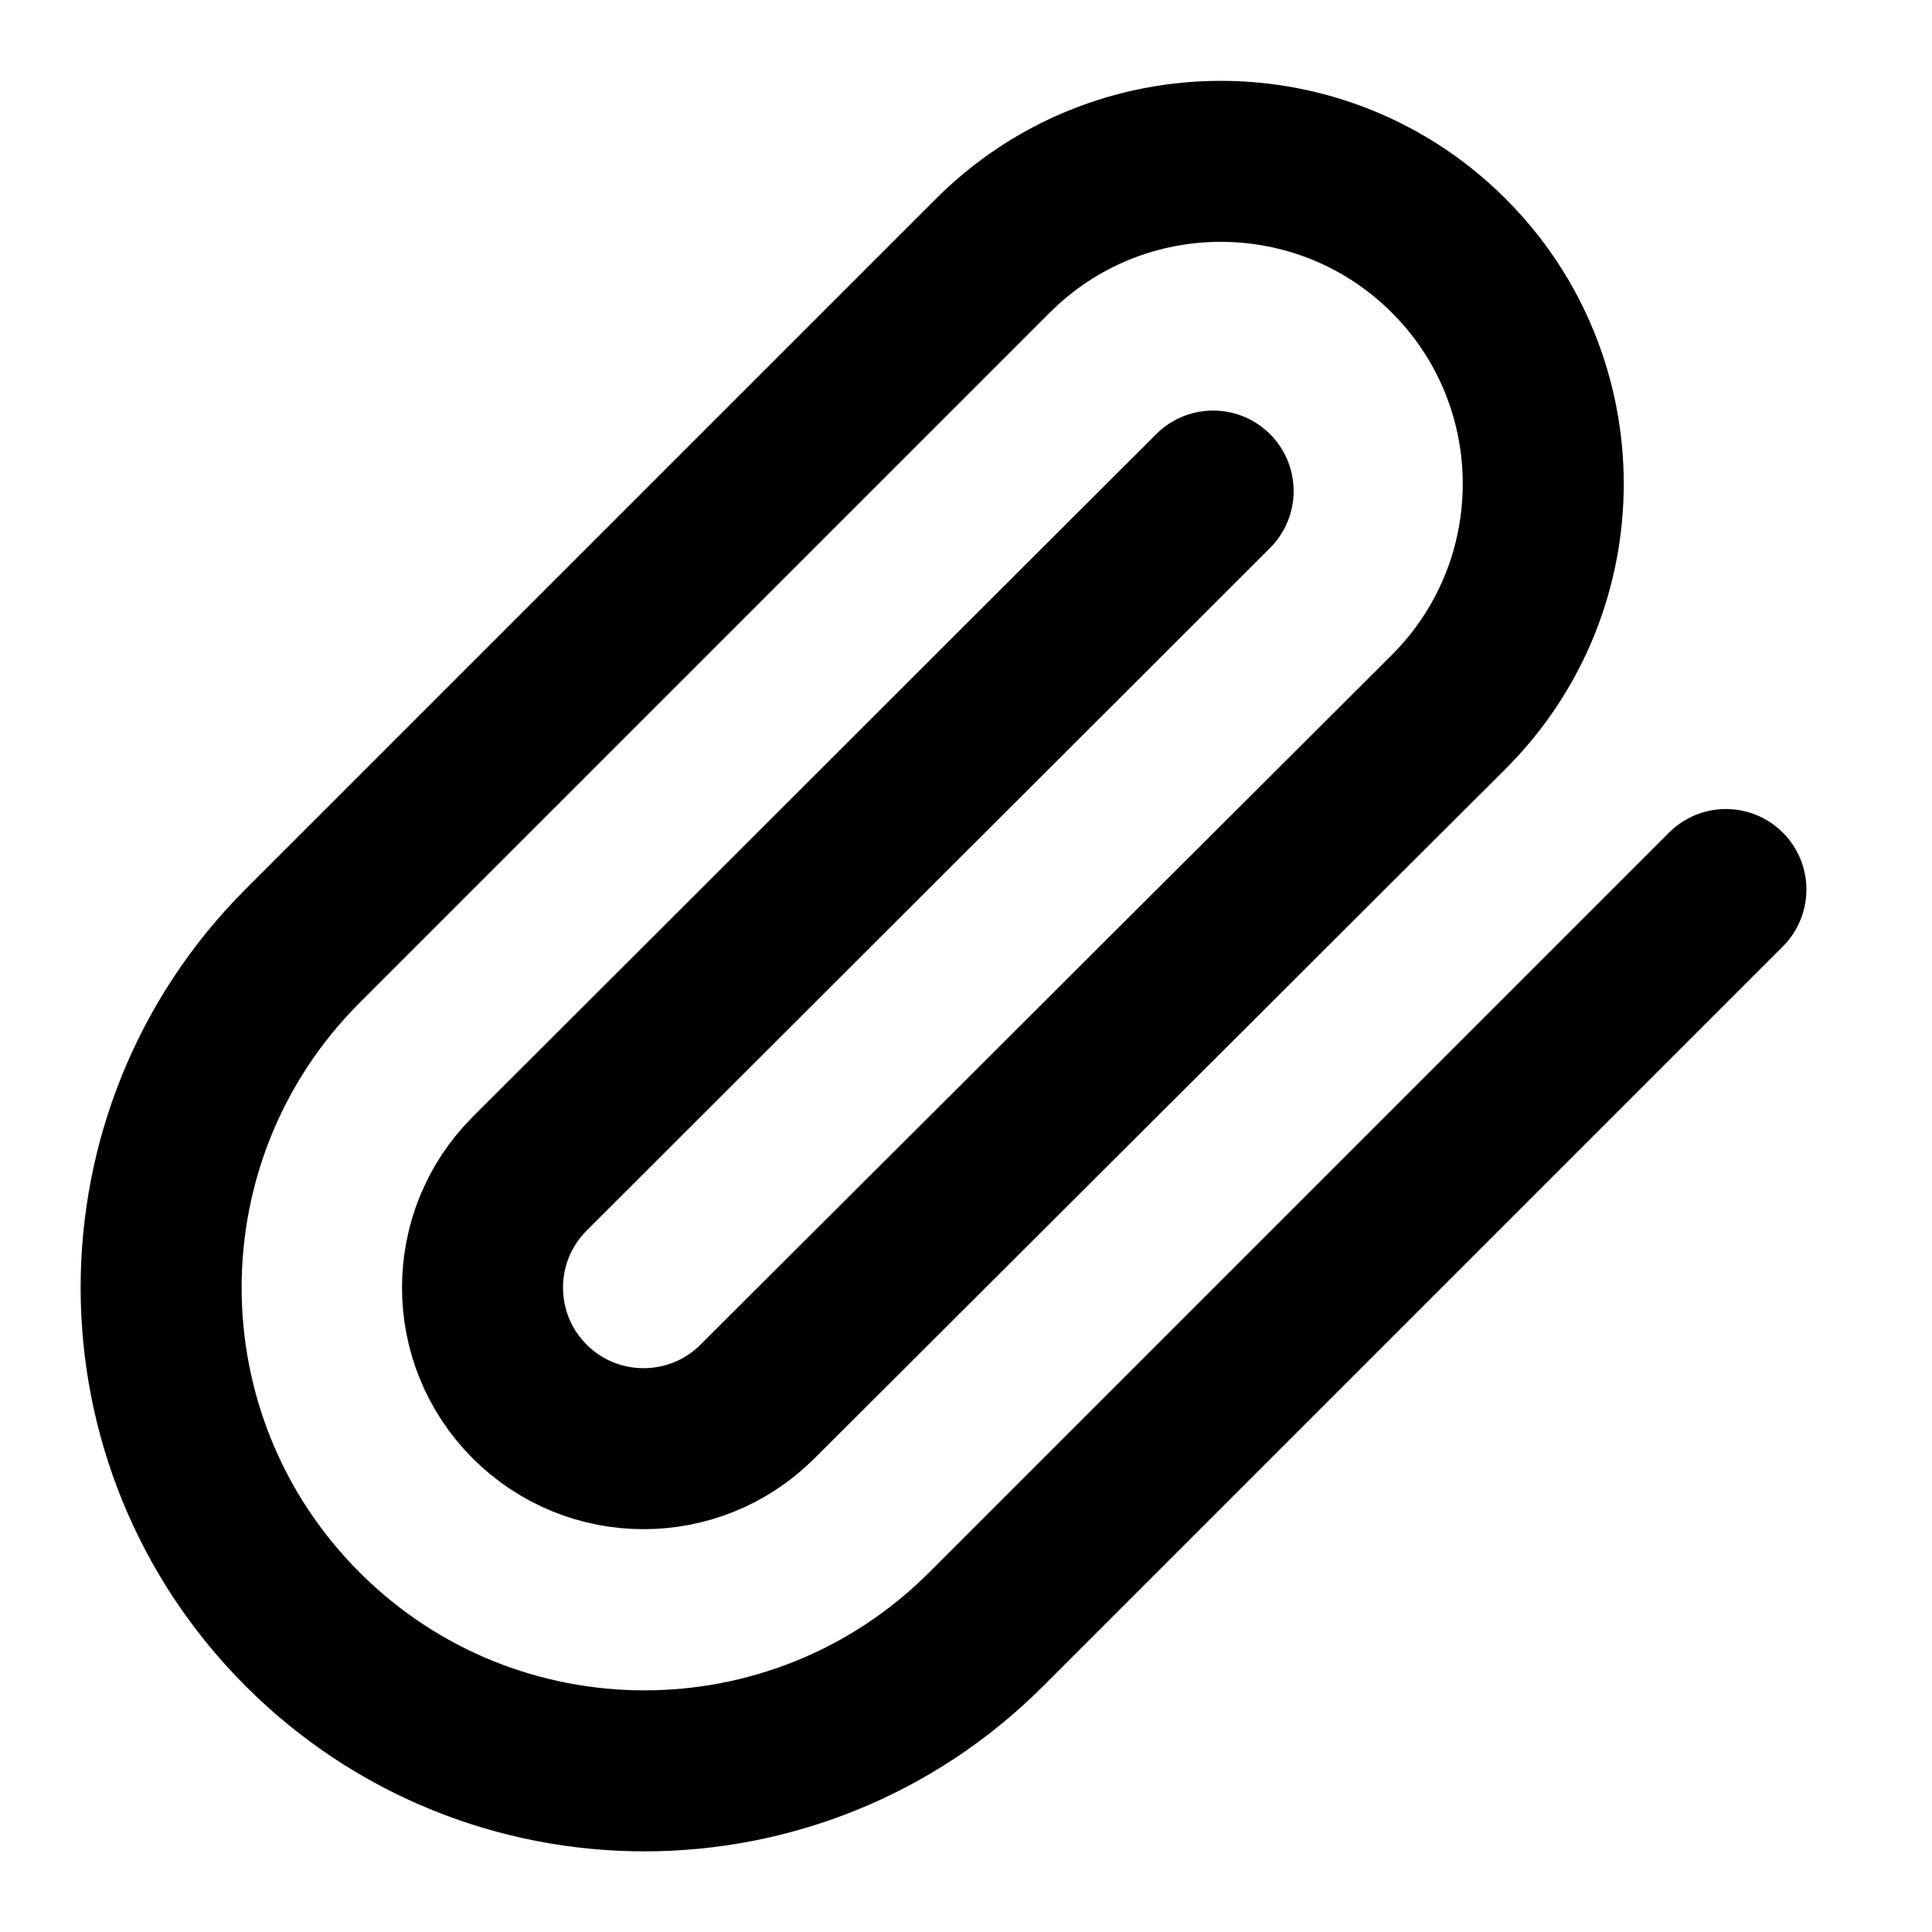
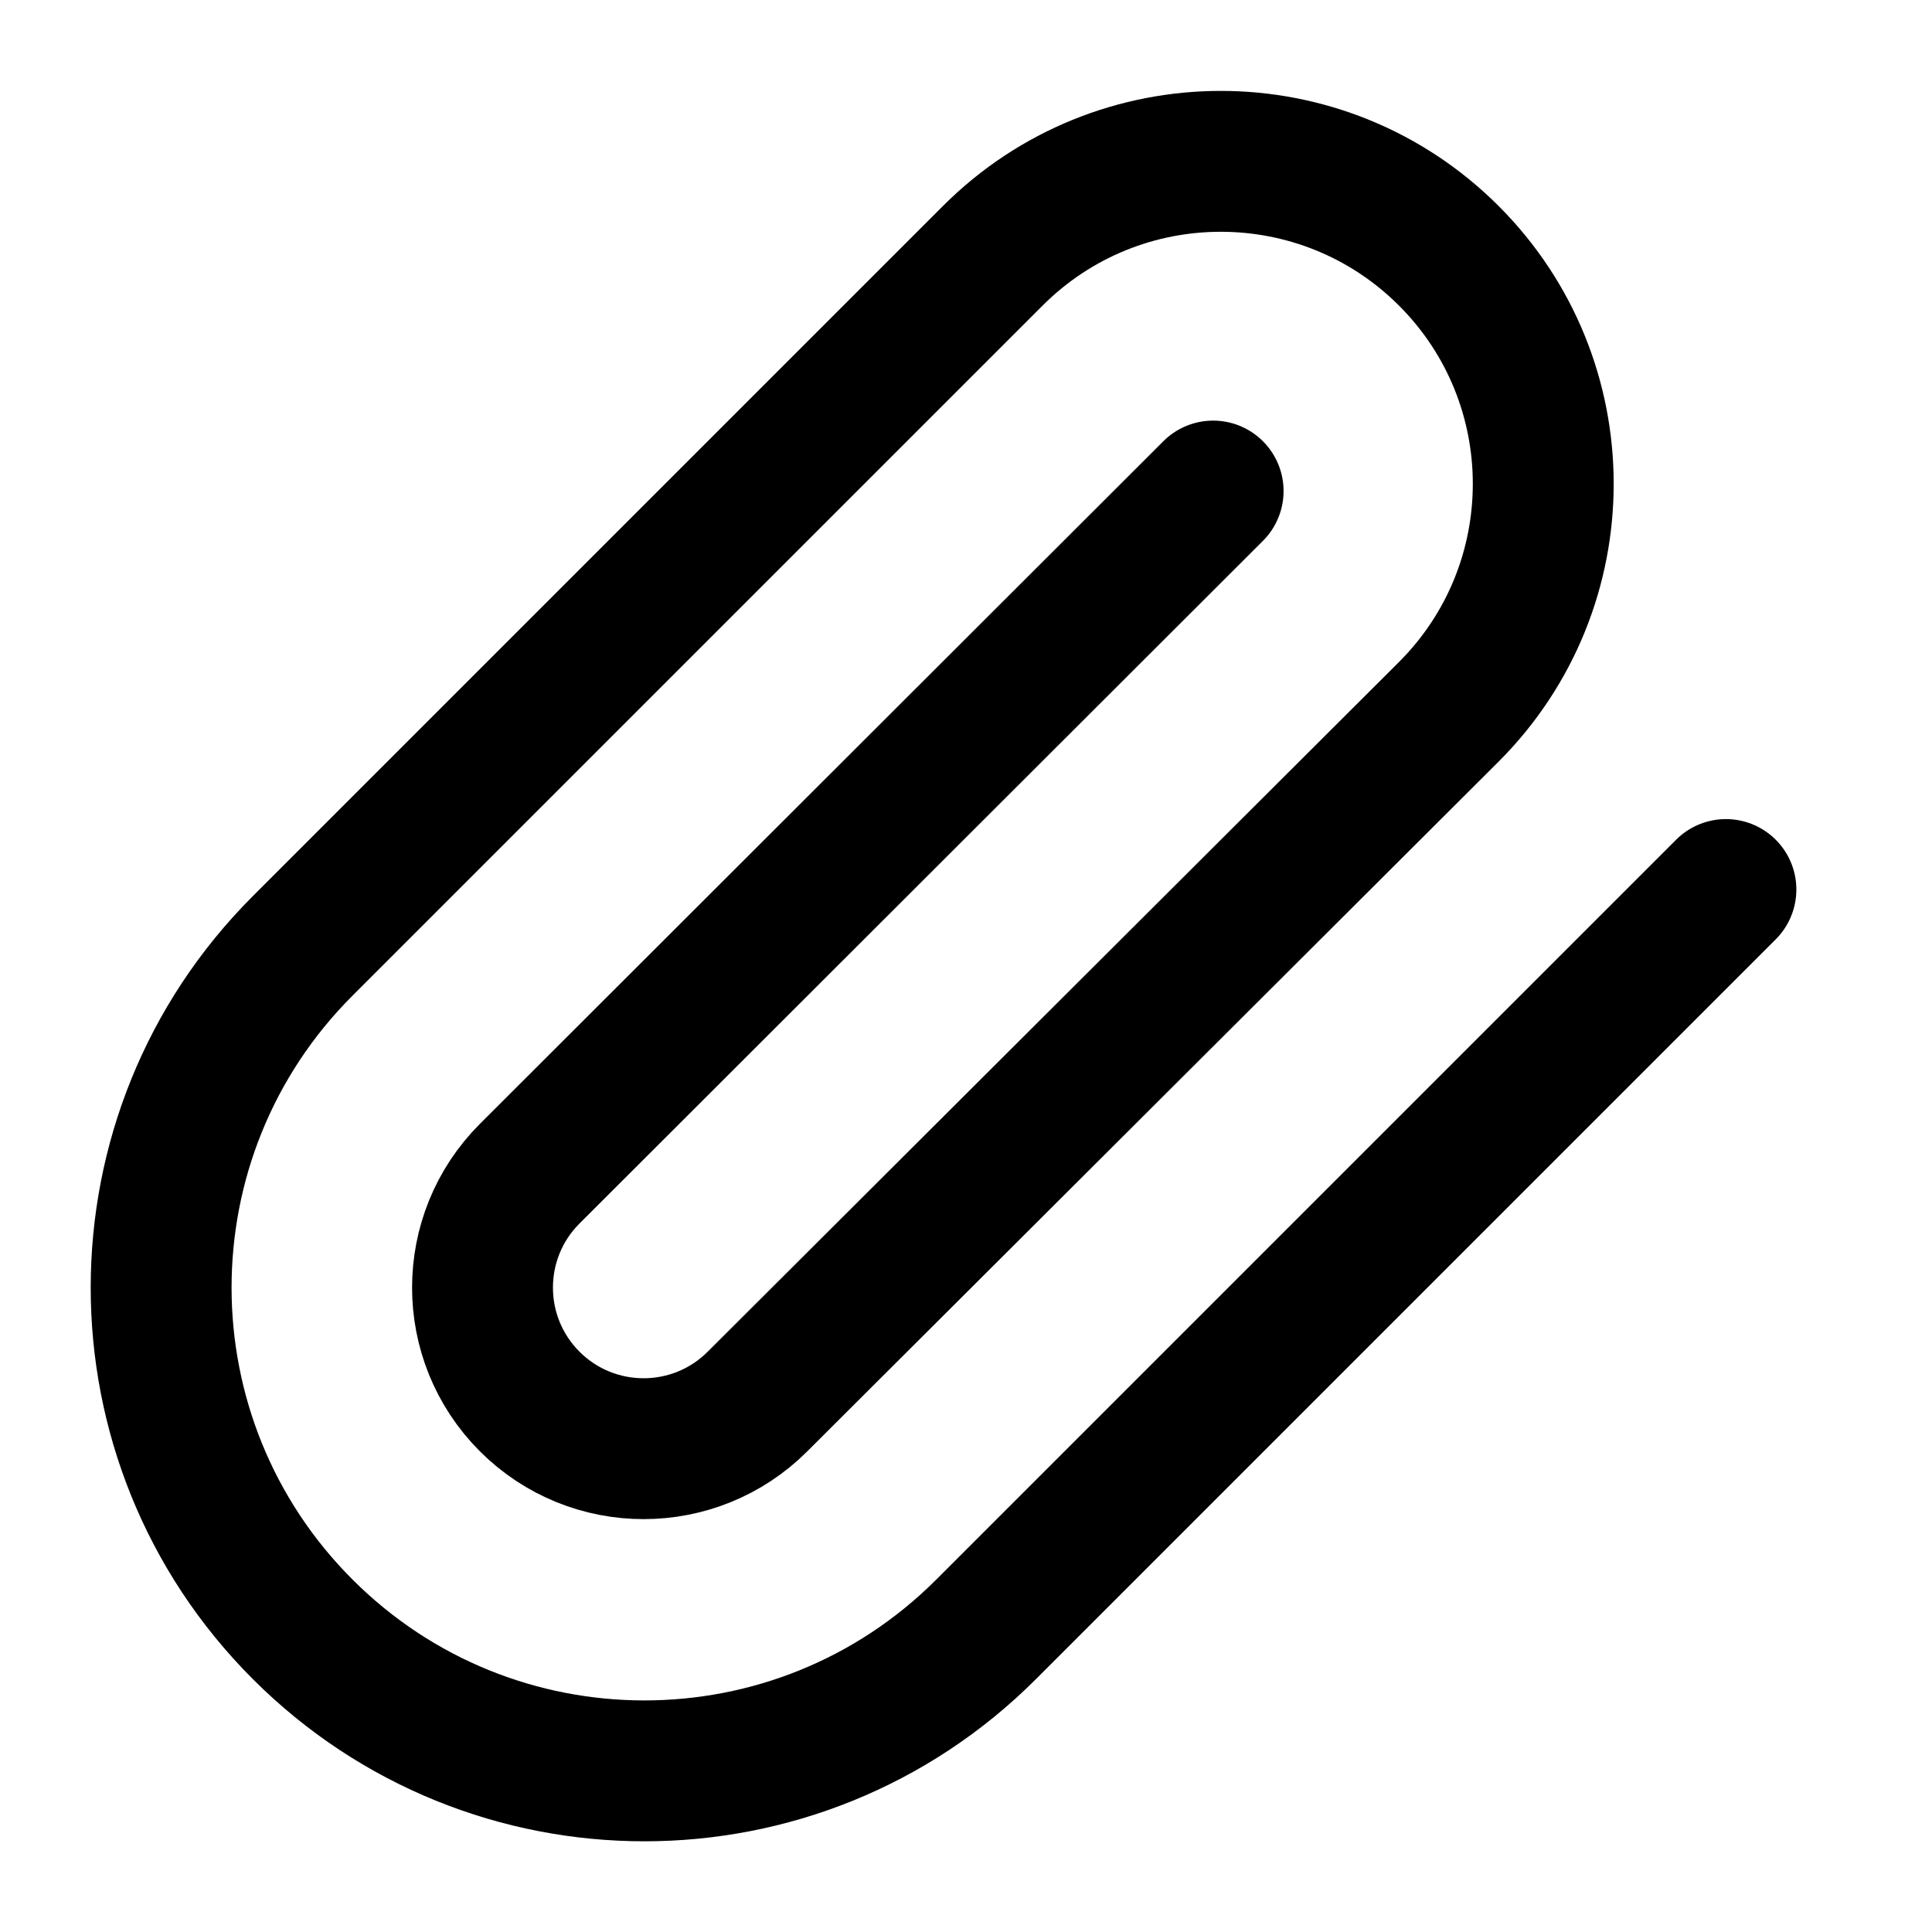
- <svg xmlns="http://www.w3.org/2000/svg" width="24" height="24" viewBox="0 0 24 24" fill="none" stroke="#000" stroke-width="2" stroke-linecap="round" stroke-linejoin="round">
+ <svg xmlns="http://www.w3.org/2000/svg" width="24" height="24" viewBox="0 0 24 24" fill="none" stroke="#000" stroke-width="1.75" stroke-linecap="round" stroke-linejoin="round">
  <path d="m21.44 11.05-9.19 9.19a6 6 0 0 1-8.49-8.49l8.57-8.57A4 4 0 1 1 18 8.84l-8.59 8.57a2 2 0 0 1-2.83-2.83l8.49-8.48" />
</svg>
